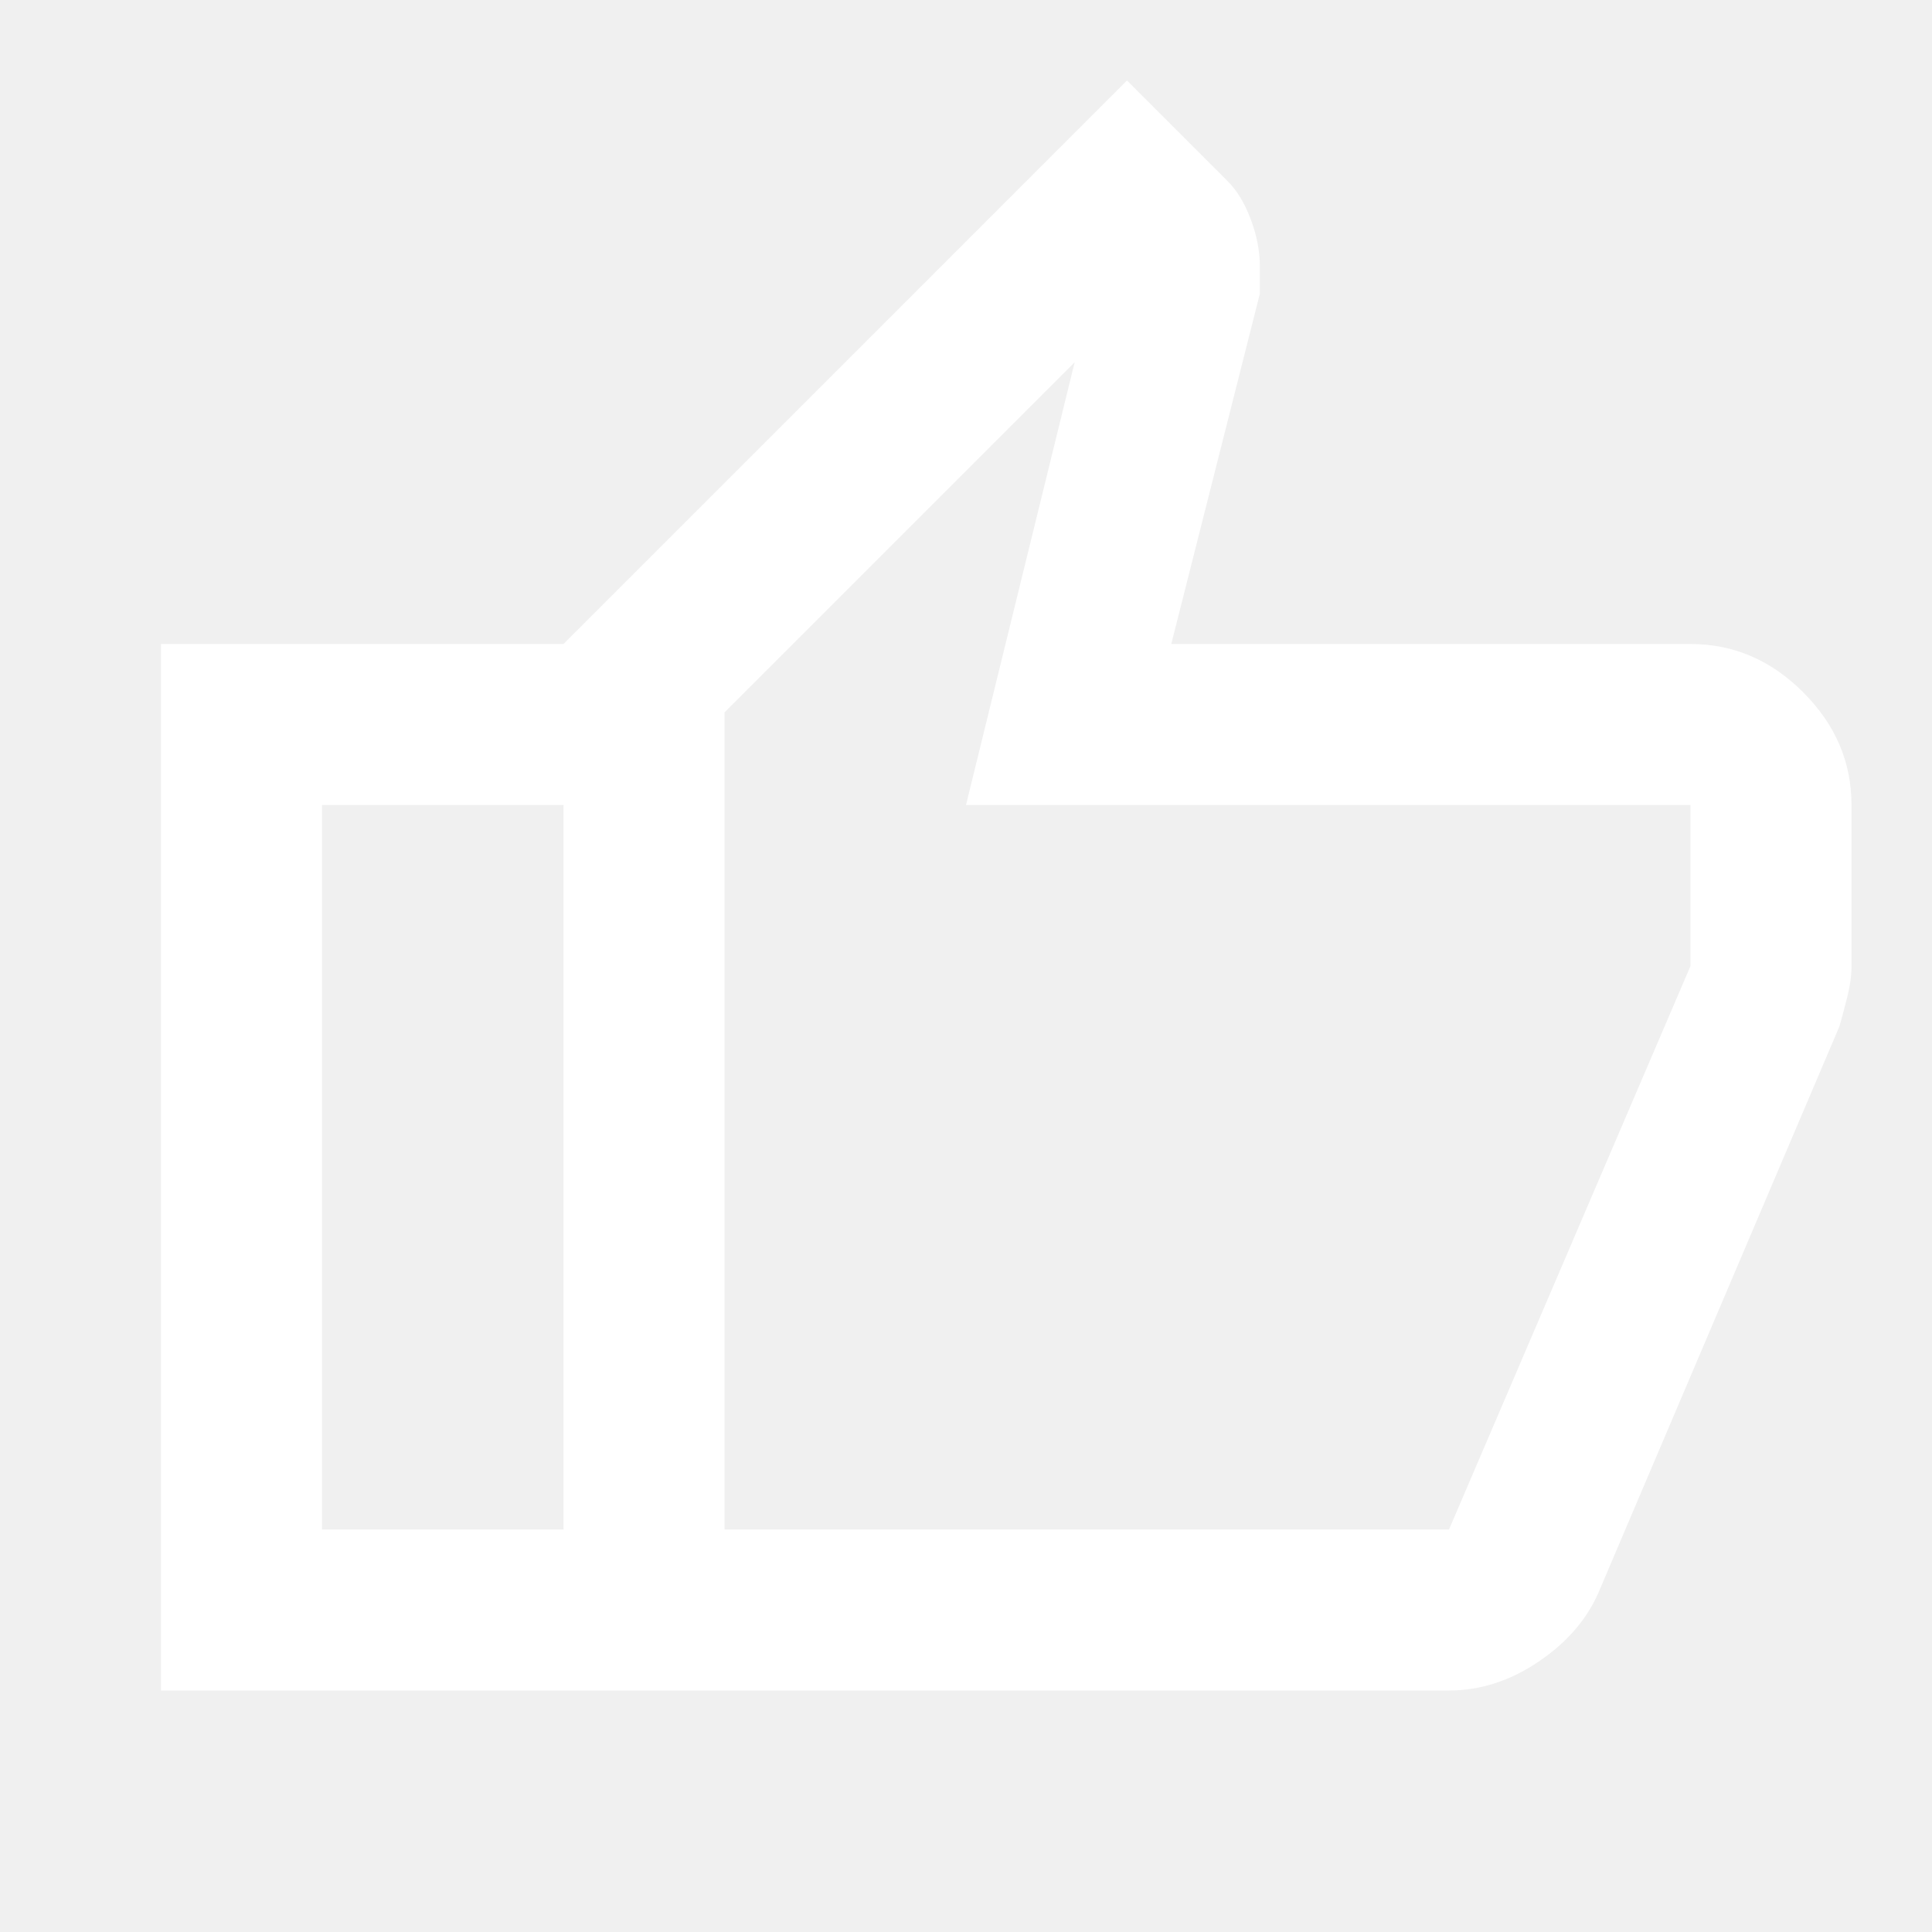
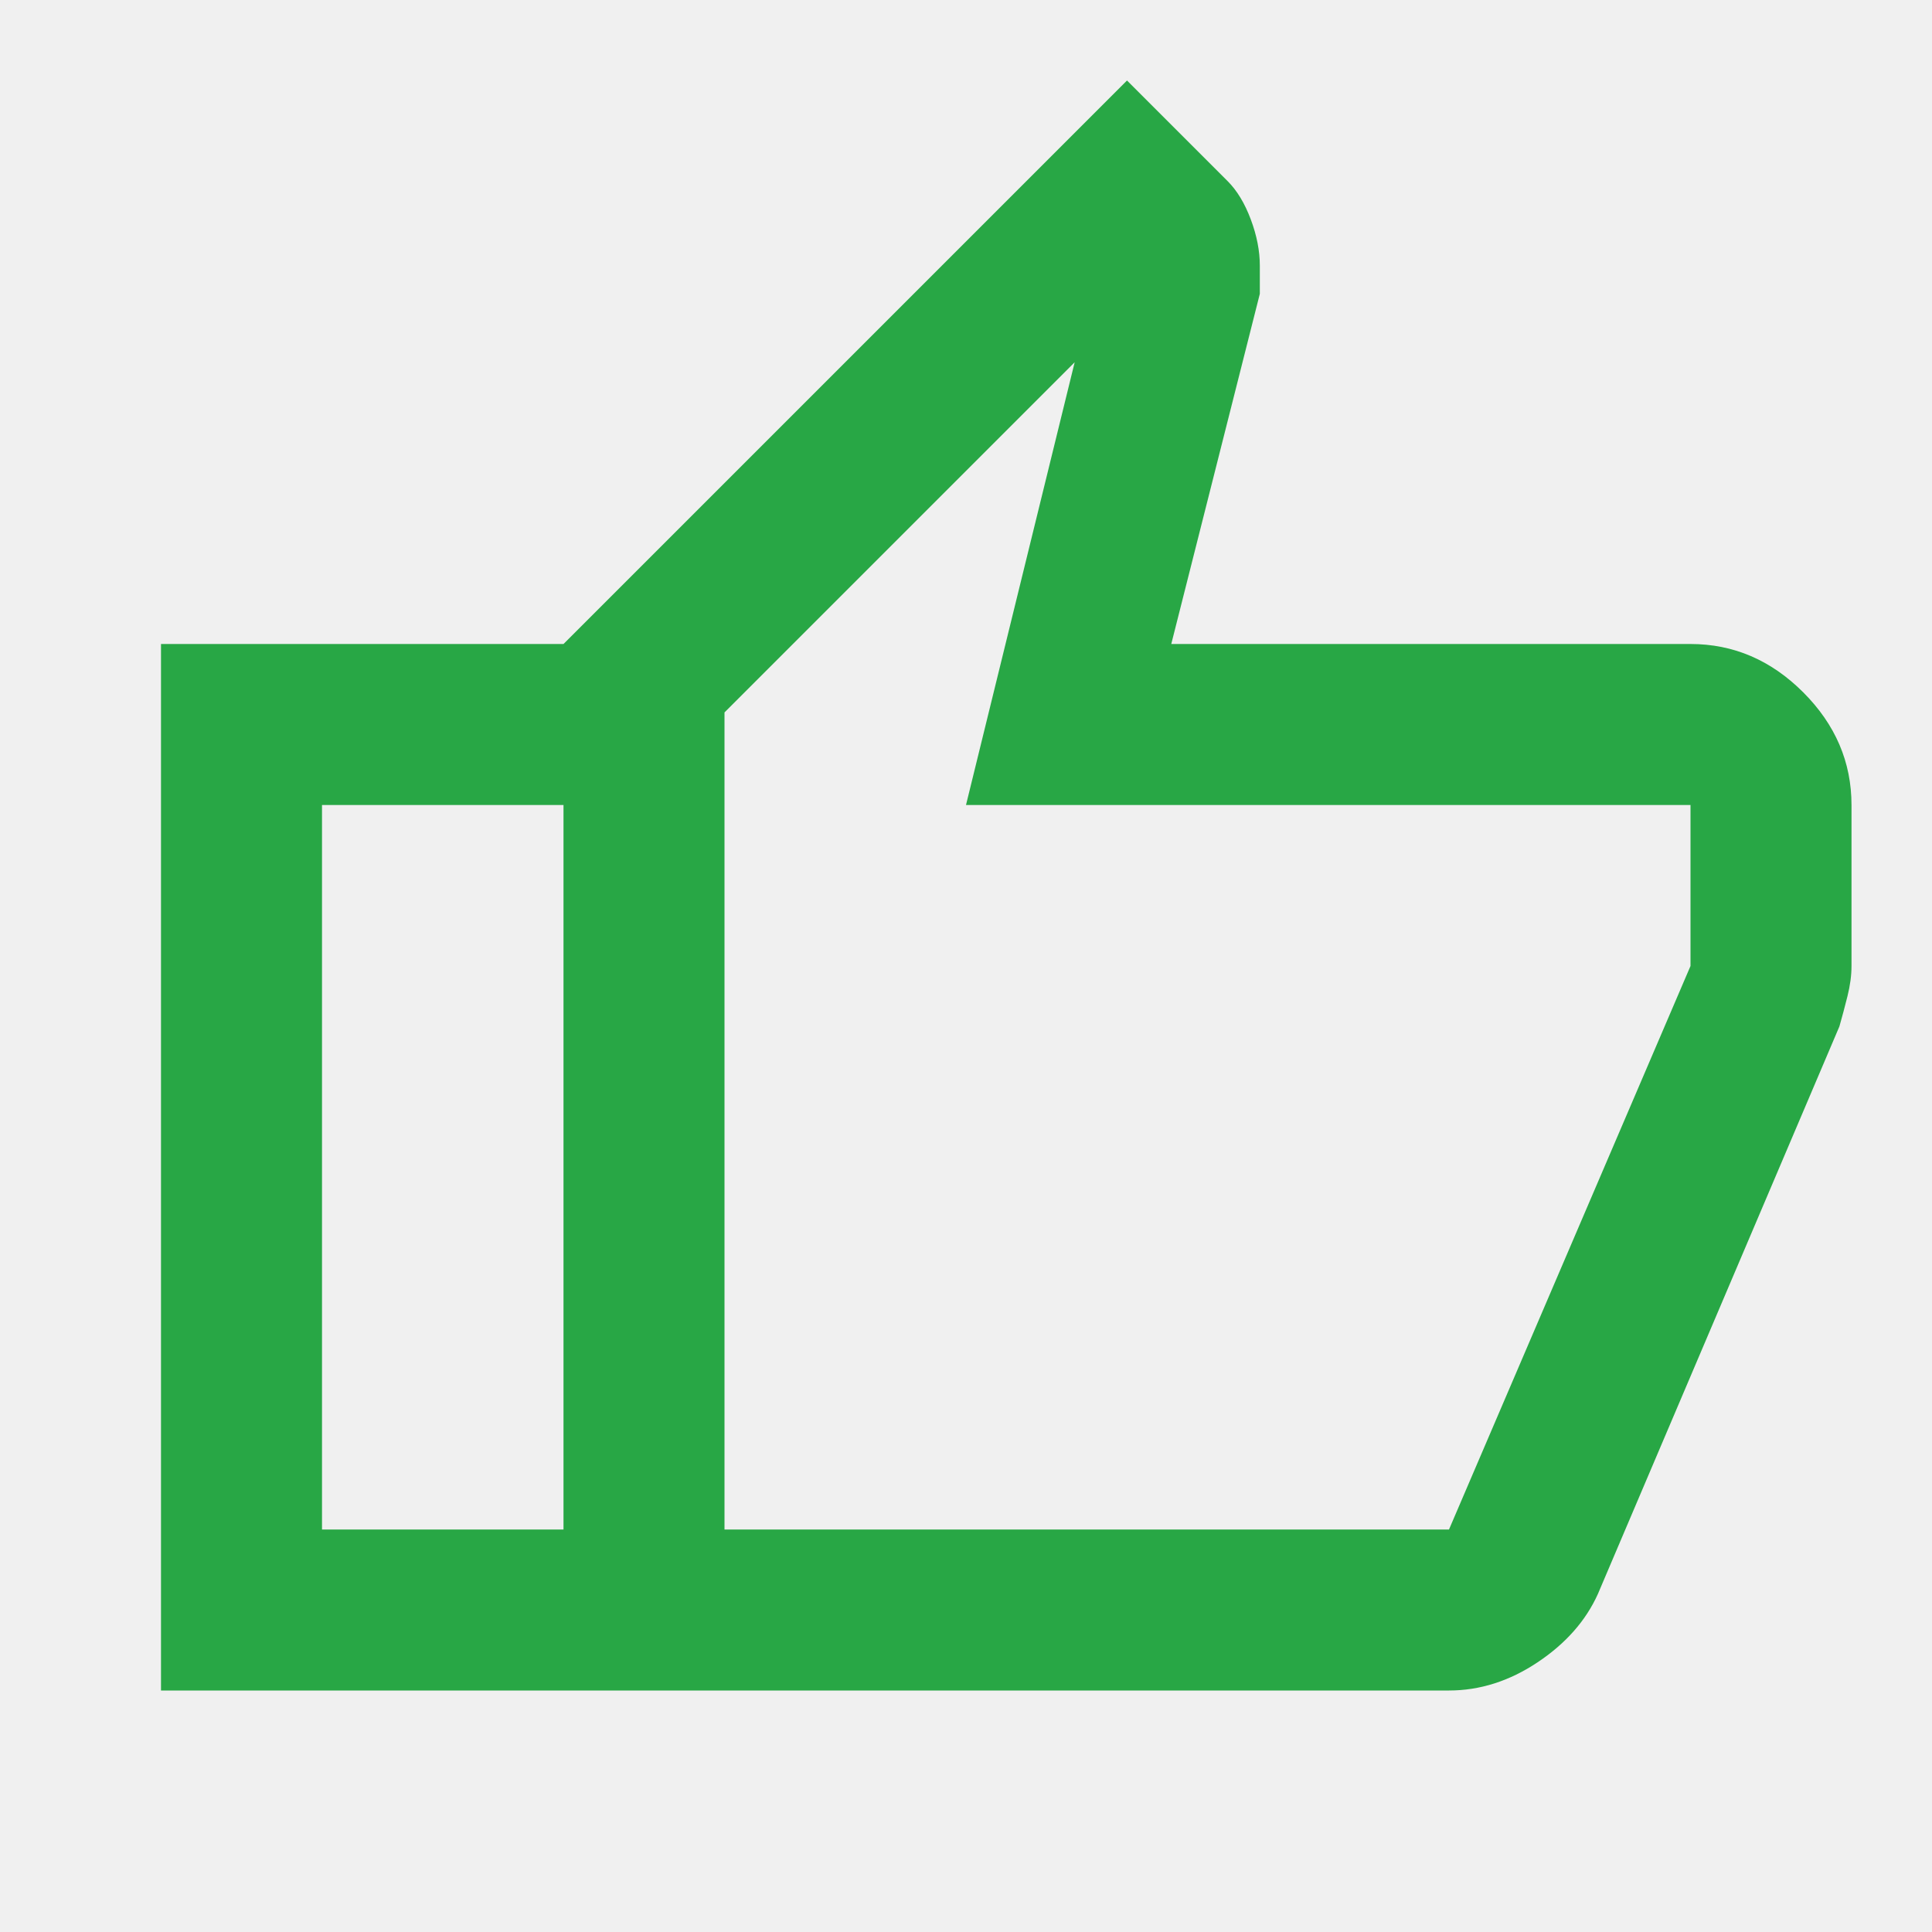
- <svg xmlns="http://www.w3.org/2000/svg" height="24px" viewBox="0 -960 960 960" width="24px" fill="#fff">
+ <svg xmlns="http://www.w3.org/2000/svg" height="24px" viewBox="0 -960 960 960" width="24px" fill="#28a745">
  <path d="M720-120H280v-520l280-280 50 50q7 7 11.5 19t4.5 23v14l-44 174h258q32 0 56 24t24 56v80q0 7-2 15t-4 15L794-168q-9 20-30 34t-44 14Zm-360-80h360l120-280v-80H480l54-220-174 174v406Zm0-406v406-406Zm-80-34v80H160v360h120v80H80v-520h200Z" />
</svg>
